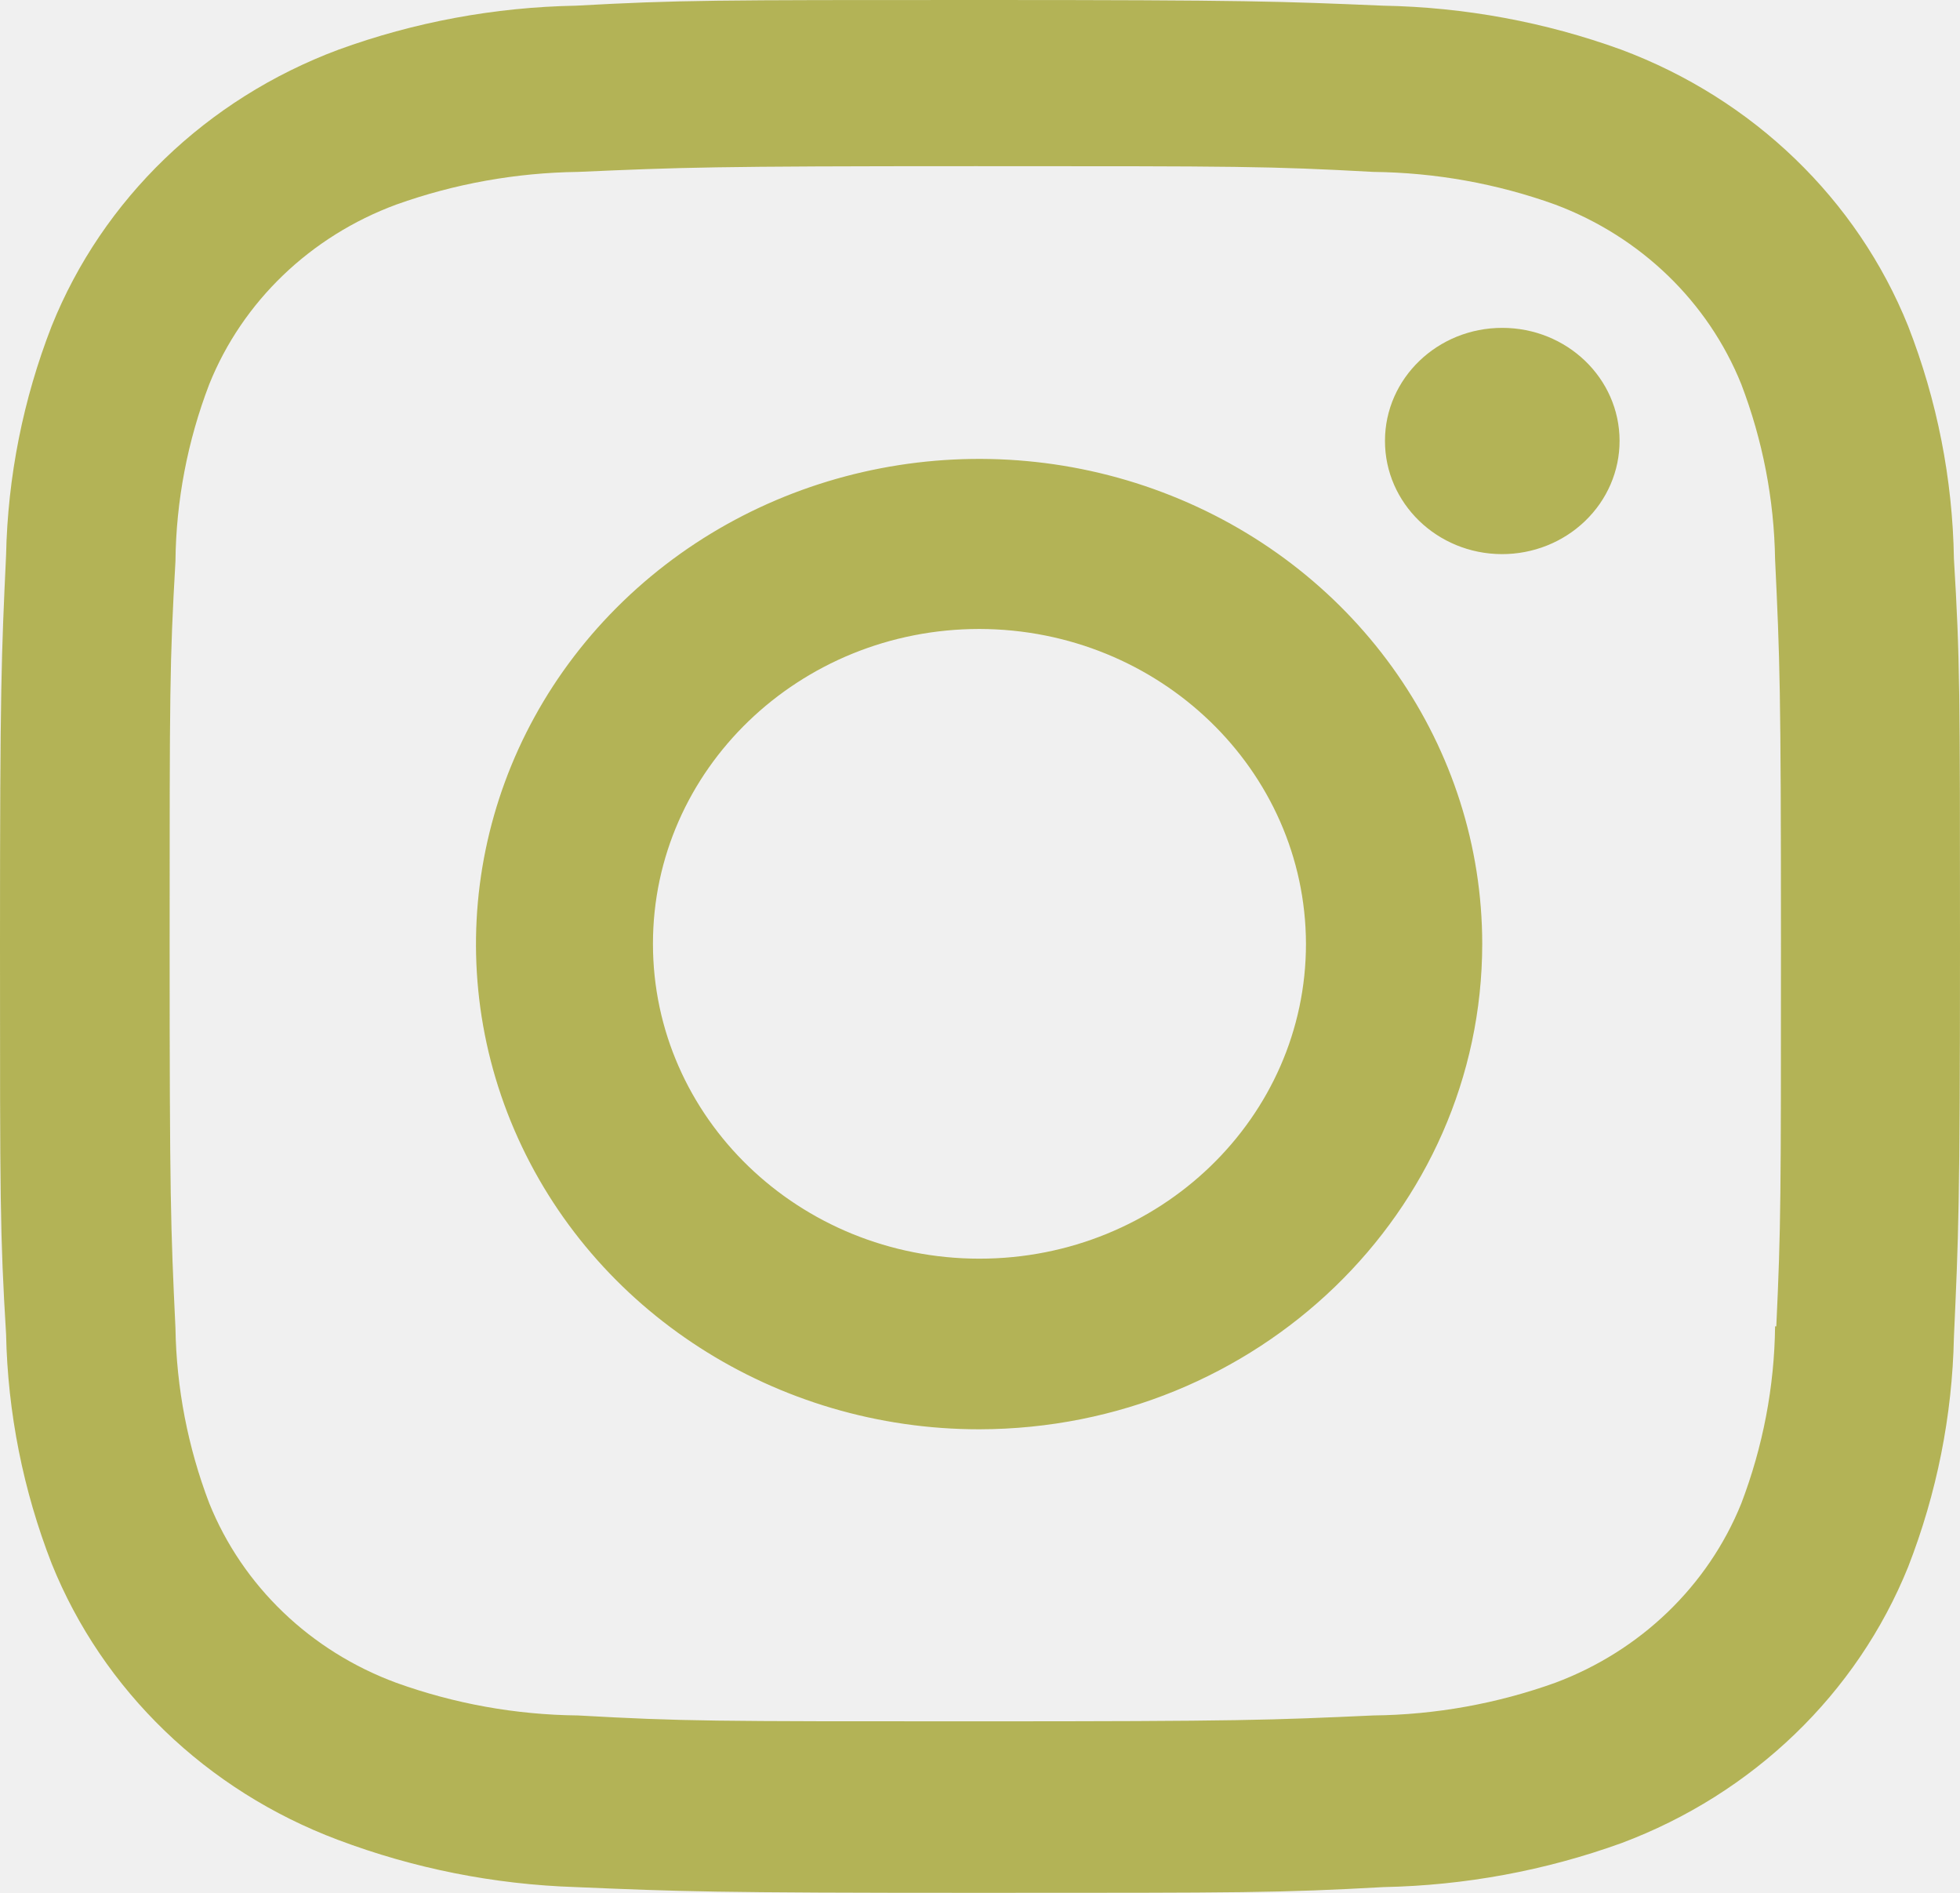
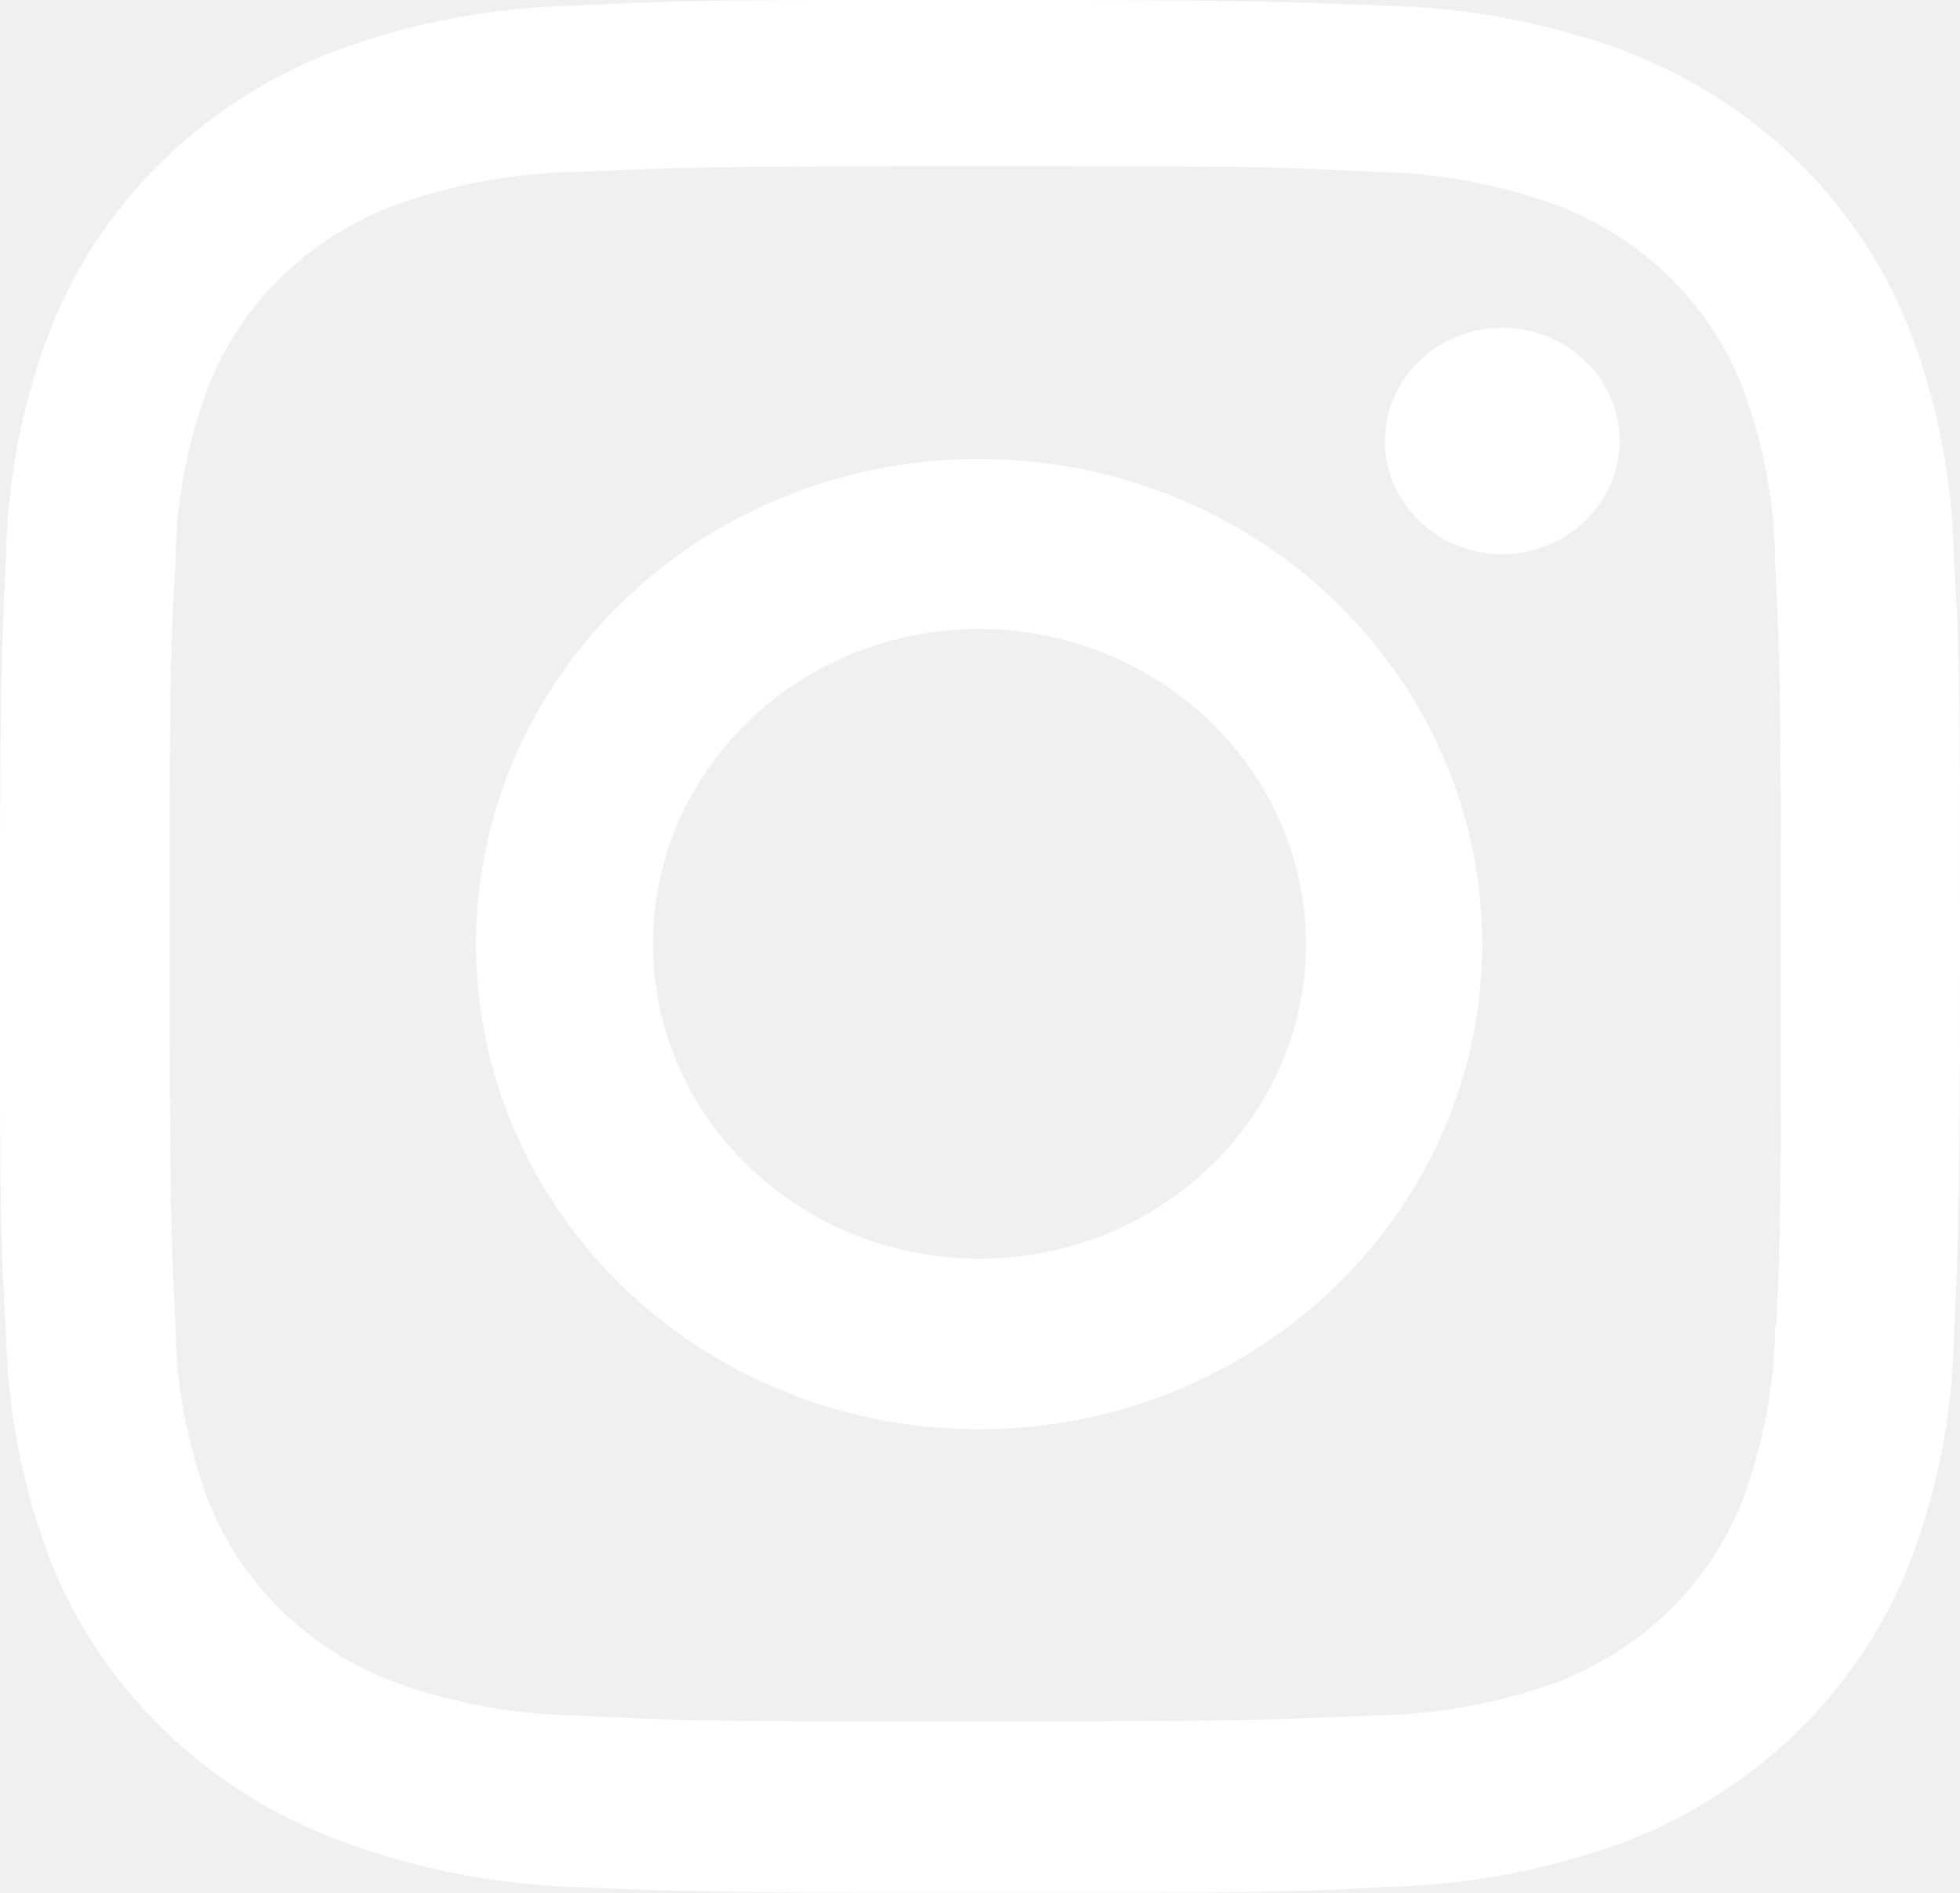
<svg xmlns="http://www.w3.org/2000/svg" width="29" height="28" viewBox="0 0 29 28" fill="none">
-   <path d="M14.492 28C10.531 28 10.064 27.98 8.518 27.915C7.313 27.876 6.123 27.64 5 27.216C3.057 26.487 1.52 25.005 0.765 23.131C0.342 22.045 0.114 20.897 0.09 19.736C0 18.249 0 17.762 0 13.972C0 10.142 0.021 9.695 0.09 8.212C0.114 7.054 0.342 5.907 0.765 4.822C1.519 2.946 3.058 1.463 5.005 0.736C6.13 0.326 7.319 0.106 8.521 0.084C10.059 0 10.565 0 14.492 0C18.485 0 18.944 0.02 20.466 0.084C21.671 0.106 22.864 0.326 23.992 0.736C25.938 1.464 27.477 2.946 28.232 4.822C28.662 5.923 28.891 7.087 28.91 8.264C29 9.751 29 10.237 29 14.025C29 17.813 28.977 18.31 28.91 19.78C28.886 20.941 28.657 22.09 28.233 23.178C27.476 25.053 25.938 26.535 23.992 27.264C22.866 27.671 21.675 27.891 20.472 27.915C18.934 28 18.43 28 14.492 28ZM14.437 2.458C10.499 2.458 10.09 2.476 8.552 2.543C7.634 2.555 6.725 2.718 5.864 3.026C4.594 3.495 3.588 4.46 3.096 5.684C2.775 6.522 2.605 7.408 2.596 8.303C2.51 9.807 2.51 10.201 2.51 13.972C2.51 17.698 2.525 18.15 2.596 19.645C2.61 20.53 2.779 21.406 3.096 22.237C3.589 23.46 4.594 24.425 5.864 24.893C6.724 25.203 7.634 25.367 8.552 25.376C10.111 25.463 10.521 25.463 14.437 25.463C18.387 25.463 18.796 25.445 20.321 25.376C21.239 25.366 22.149 25.202 23.01 24.893C24.273 24.421 25.272 23.458 25.764 22.24C26.084 21.401 26.254 20.515 26.264 19.62H26.282C26.351 18.136 26.351 17.74 26.351 13.947C26.351 10.155 26.334 9.756 26.264 8.273C26.25 7.389 26.081 6.513 25.764 5.684C25.273 4.464 24.274 3.5 23.01 3.026C22.149 2.716 21.239 2.553 20.321 2.543C18.764 2.458 18.357 2.458 14.437 2.458ZM14.492 21.143C11.481 21.145 8.765 19.398 7.611 16.716C6.457 14.034 7.093 10.947 9.221 8.893C11.349 6.839 14.551 6.224 17.334 7.334C20.116 8.444 21.93 11.061 21.931 13.964C21.927 17.925 18.6 21.135 14.492 21.143ZM14.492 9.304C11.824 9.304 9.661 11.389 9.661 13.961C9.661 16.533 11.824 18.619 14.492 18.619C17.16 18.619 19.323 16.533 19.323 13.961C19.316 11.392 17.157 9.31 14.492 9.304ZM22.221 8.197C21.264 8.194 20.49 7.443 20.492 6.52C20.493 5.597 21.27 4.85 22.227 4.85C23.185 4.85 23.962 5.597 23.963 6.52C23.964 6.966 23.78 7.393 23.453 7.707C23.126 8.022 22.683 8.198 22.221 8.197Z" fill="#B3B356" />
+   <path d="M14.492 28C10.531 28 10.064 27.98 8.518 27.915C7.313 27.876 6.123 27.64 5 27.216C3.057 26.487 1.52 25.005 0.765 23.131C0.342 22.045 0.114 20.897 0.09 19.736C0 18.249 0 17.762 0 13.972C0 10.142 0.021 9.695 0.09 8.212C0.114 7.054 0.342 5.907 0.765 4.822C1.519 2.946 3.058 1.463 5.005 0.736C6.13 0.326 7.319 0.106 8.521 0.084C10.059 0 10.565 0 14.492 0C18.485 0 18.944 0.02 20.466 0.084C21.671 0.106 22.864 0.326 23.992 0.736C25.938 1.464 27.477 2.946 28.232 4.822C28.662 5.923 28.891 7.087 28.91 8.264C29 9.751 29 10.237 29 14.025C29 17.813 28.977 18.31 28.91 19.78C28.886 20.941 28.657 22.09 28.233 23.178C27.476 25.053 25.938 26.535 23.992 27.264C22.866 27.671 21.675 27.891 20.472 27.915C18.934 28 18.43 28 14.492 28ZM14.437 2.458C10.499 2.458 10.09 2.476 8.552 2.543C7.634 2.555 6.725 2.718 5.864 3.026C4.594 3.495 3.588 4.46 3.096 5.684C2.775 6.522 2.605 7.408 2.596 8.303C2.51 9.807 2.51 10.201 2.51 13.972C2.51 17.698 2.525 18.15 2.596 19.645C2.61 20.53 2.779 21.406 3.096 22.237C3.589 23.46 4.594 24.425 5.864 24.893C6.724 25.203 7.634 25.367 8.552 25.376C10.111 25.463 10.521 25.463 14.437 25.463C18.387 25.463 18.796 25.445 20.321 25.376C21.239 25.366 22.149 25.202 23.01 24.893C24.273 24.421 25.272 23.458 25.764 22.24C26.084 21.401 26.254 20.515 26.264 19.62H26.282C26.351 18.136 26.351 17.74 26.351 13.947C26.351 10.155 26.334 9.756 26.264 8.273C26.25 7.389 26.081 6.513 25.764 5.684C25.273 4.464 24.274 3.5 23.01 3.026C22.149 2.716 21.239 2.553 20.321 2.543C18.764 2.458 18.357 2.458 14.437 2.458ZM14.492 21.143C11.481 21.145 8.765 19.398 7.611 16.716C6.457 14.034 7.093 10.947 9.221 8.893C11.349 6.839 14.551 6.224 17.334 7.334C20.116 8.444 21.93 11.061 21.931 13.964C21.927 17.925 18.6 21.135 14.492 21.143ZM14.492 9.304C11.824 9.304 9.661 11.389 9.661 13.961C9.661 16.533 11.824 18.619 14.492 18.619C17.16 18.619 19.323 16.533 19.323 13.961C19.316 11.392 17.157 9.31 14.492 9.304ZM22.221 8.197C21.264 8.194 20.49 7.443 20.492 6.52C20.493 5.597 21.27 4.85 22.227 4.85C23.185 4.85 23.962 5.597 23.963 6.52C23.964 6.966 23.78 7.393 23.453 7.707C23.126 8.022 22.683 8.198 22.221 8.197Z" fill="white" />
</svg>
